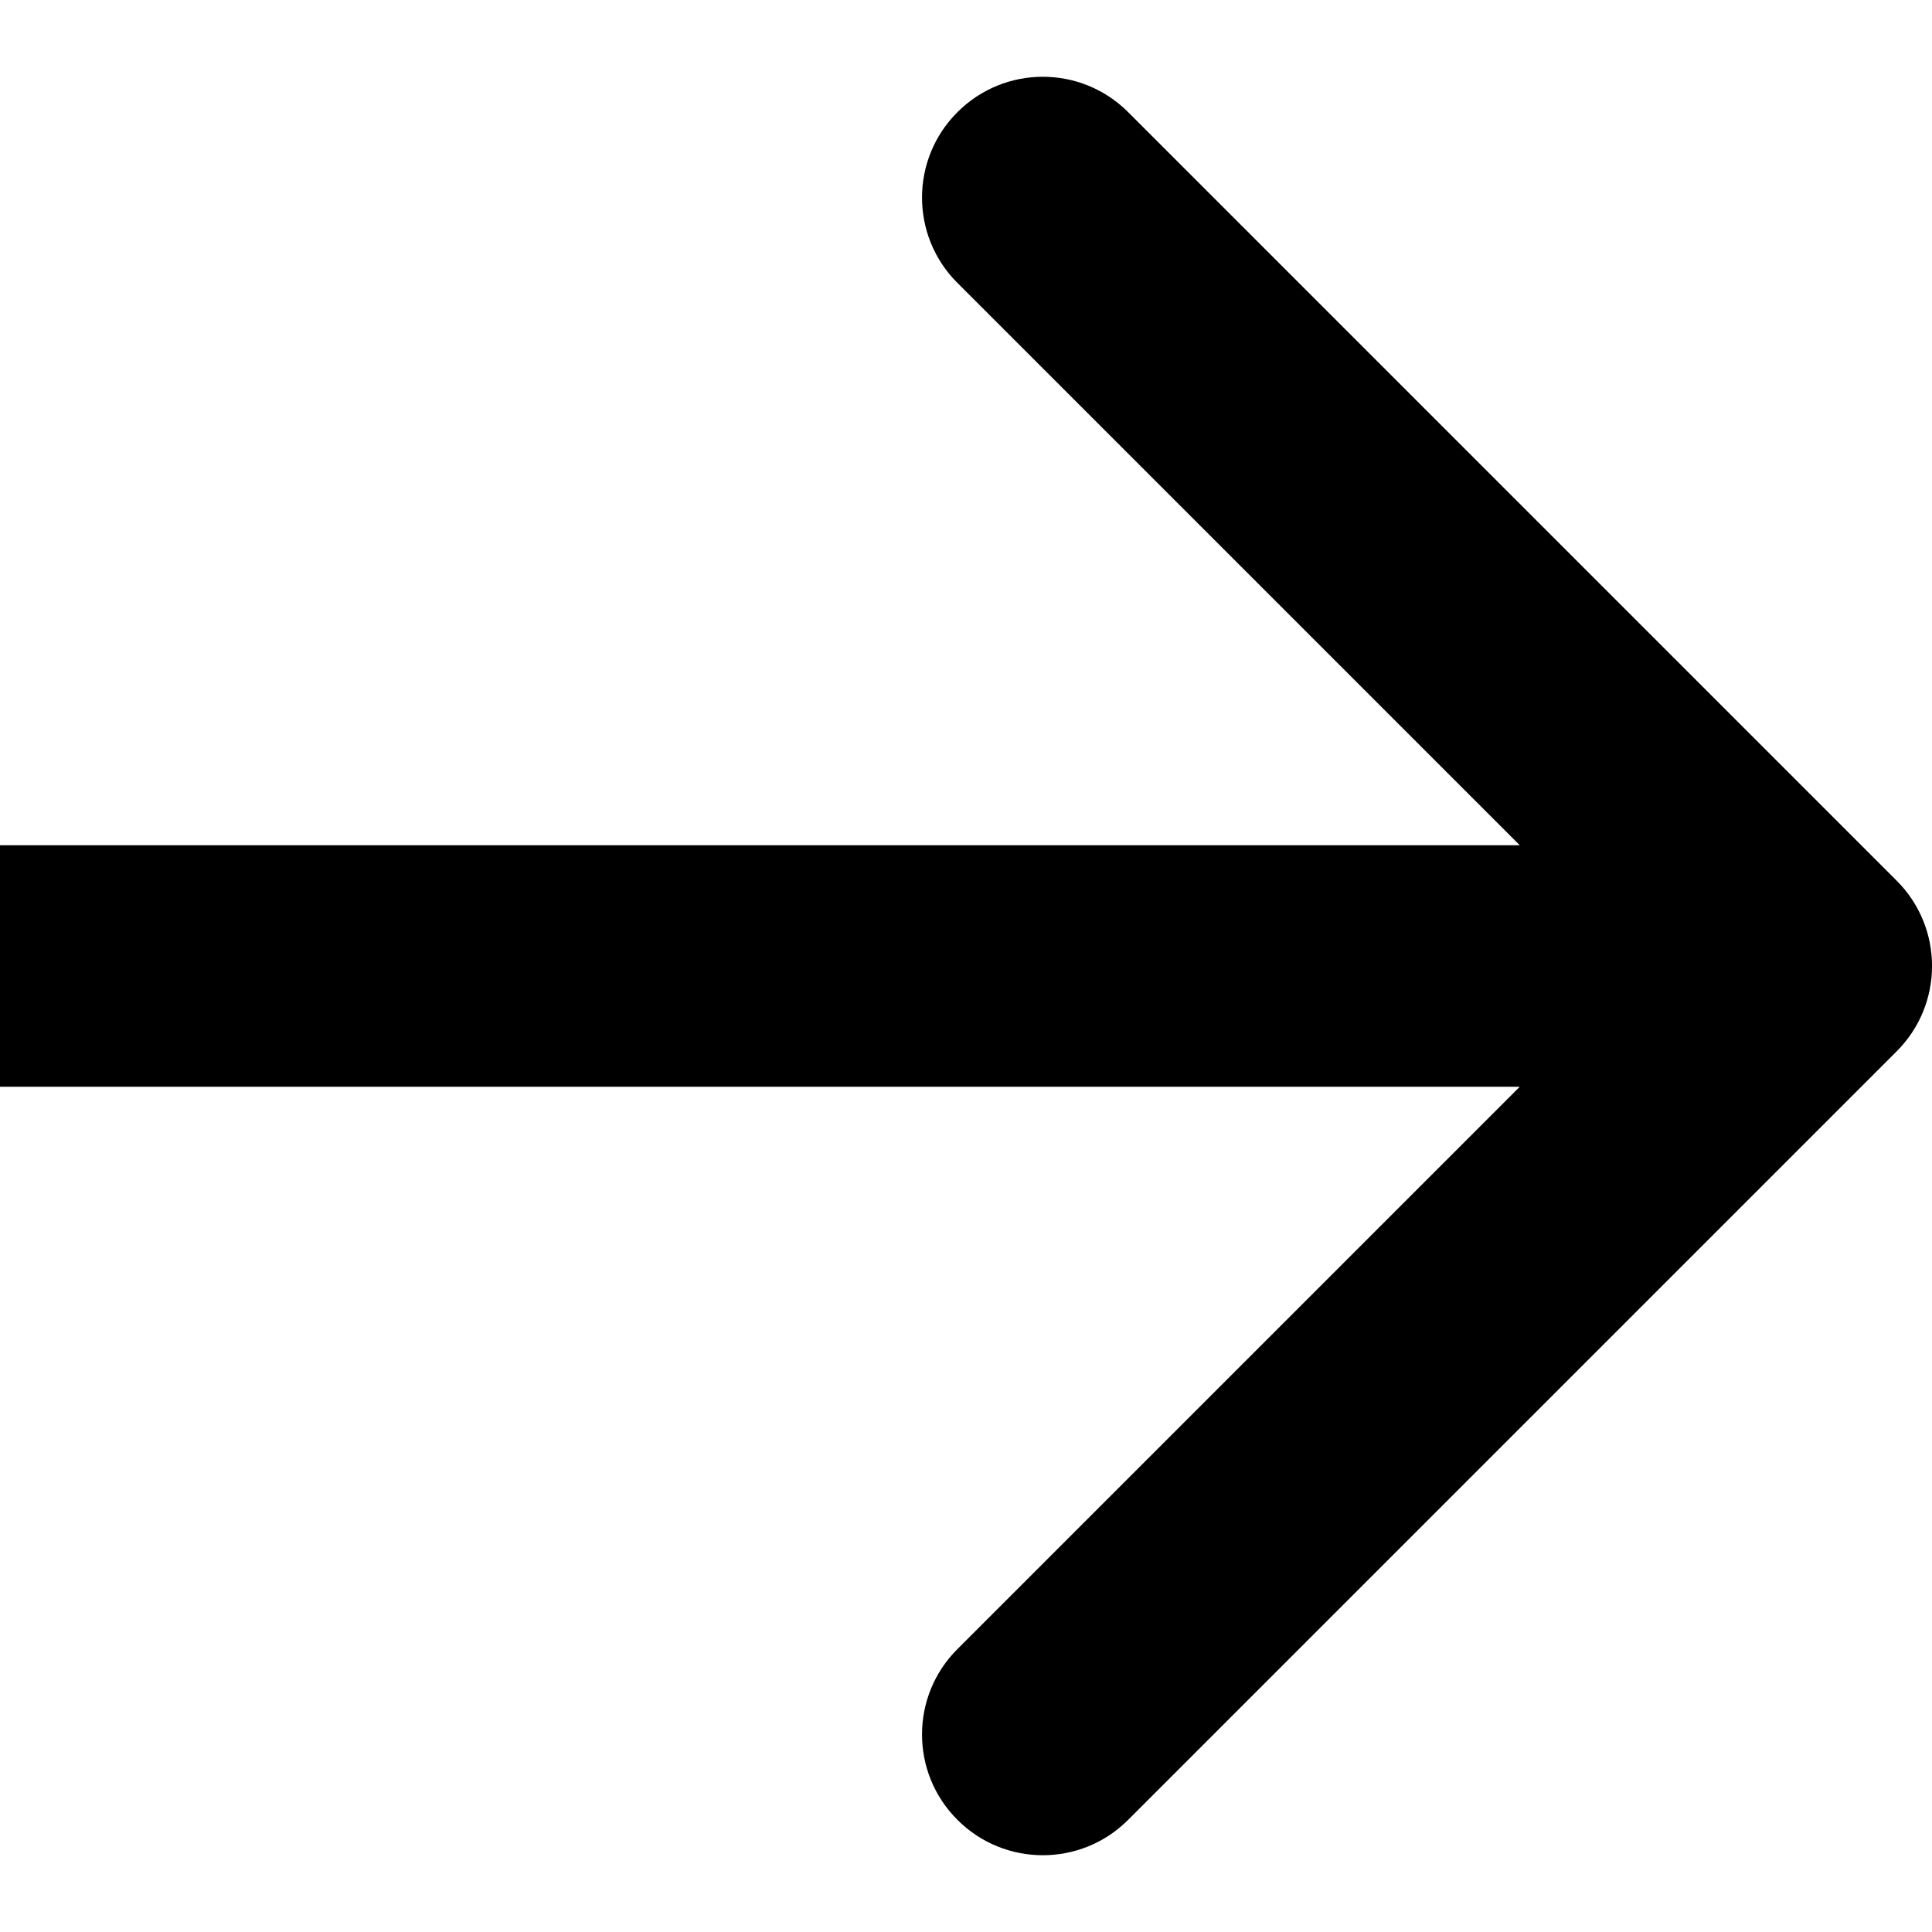
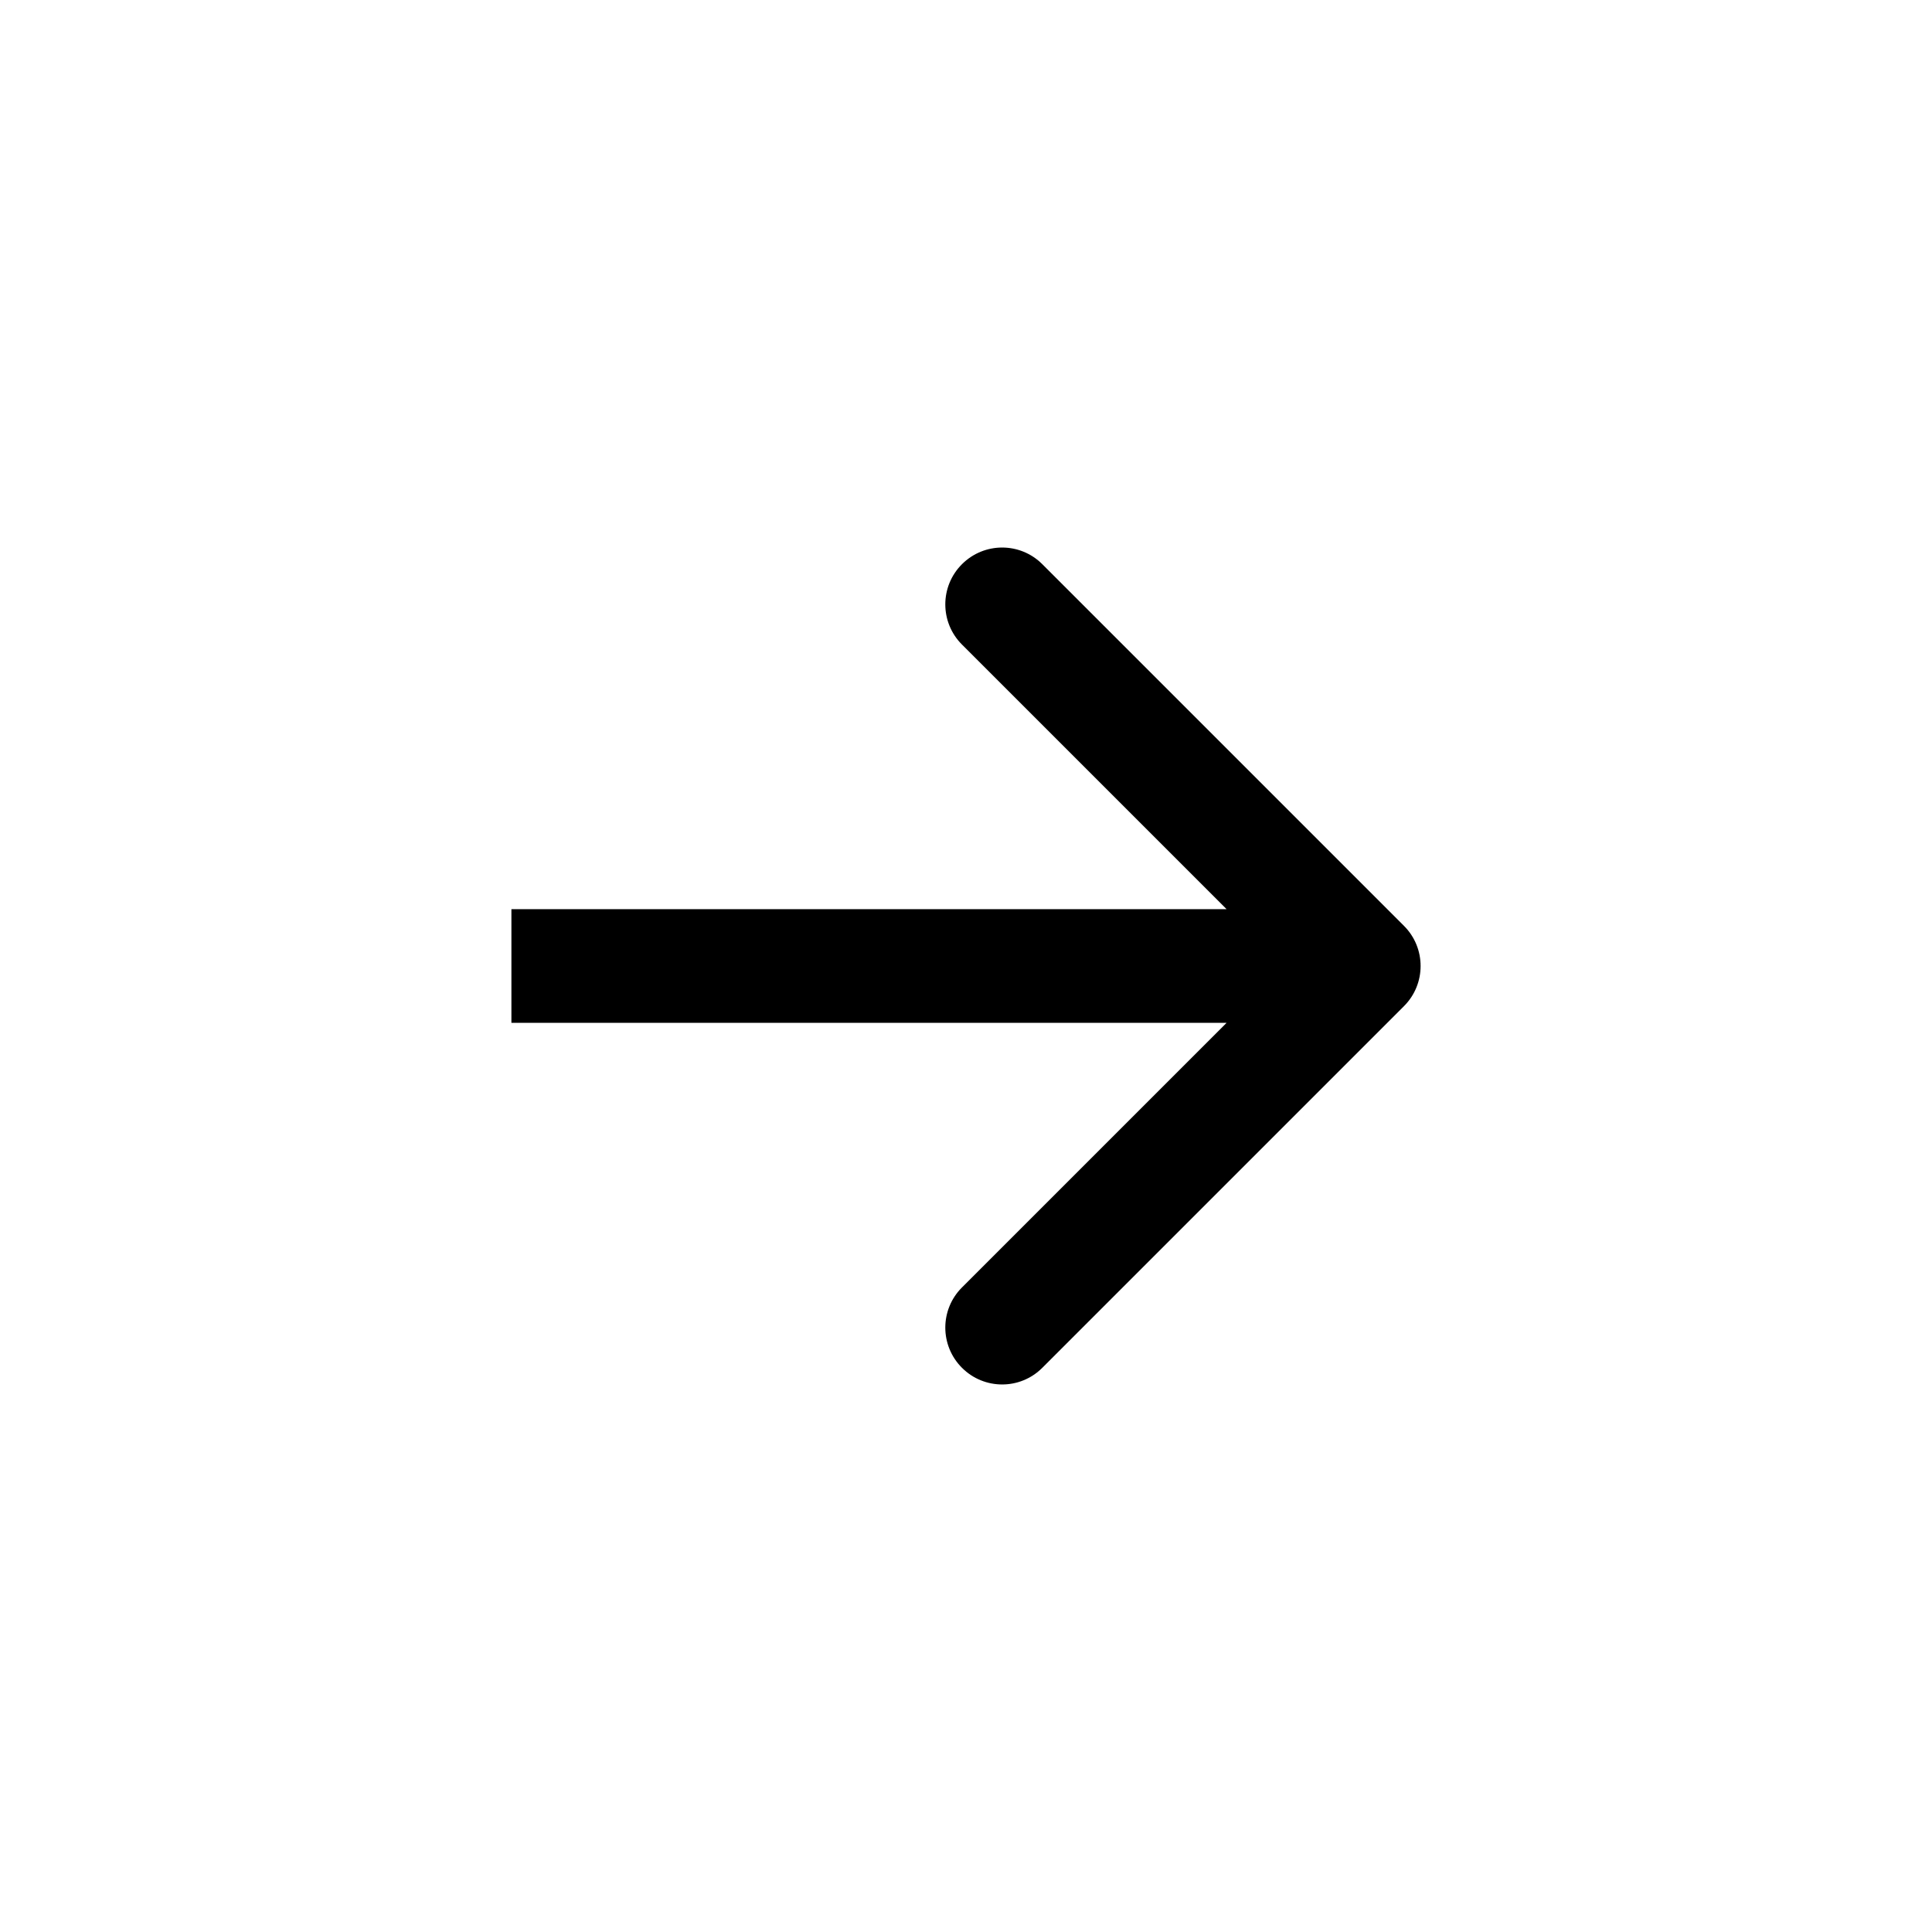
- <svg xmlns="http://www.w3.org/2000/svg" id="arrow-for-button" viewBox="0 0 16 16">
-   <path d="M15.707 8.707C16.098 8.317 16.098 7.683 15.707 7.293L9.343 0.929C8.953 0.538 8.319 0.538 7.929 0.929C7.538 1.319 7.538 1.953 7.929 2.343L13.586 8L7.929 13.657C7.538 14.047 7.538 14.681 7.929 15.071C8.319 15.462 8.953 15.462 9.343 15.071L15.707 8.707ZM-8.74228e-08 9L15 9L15 7L8.74228e-08 7L-8.74228e-08 9Z" />
+ <svg xmlns="http://www.w3.org/2000/svg" viewBox="0 0 34 34">
+   <path fill-rule="evenodd" clip-rule="evenodd" d="M18.343 9.929L24.707 16.293C25.098 16.683 25.098 17.317 24.707 17.707L18.343 24.071C17.953 24.462 17.32 24.462 16.929 24.071C16.538 23.68 16.538 23.047 16.929 22.657L21.586 18L9 18L9 16L21.586 16L16.929 11.343C16.538 10.953 16.538 10.319 16.929 9.929C17.32 9.538 17.953 9.538 18.343 9.929Z" />
</svg>
